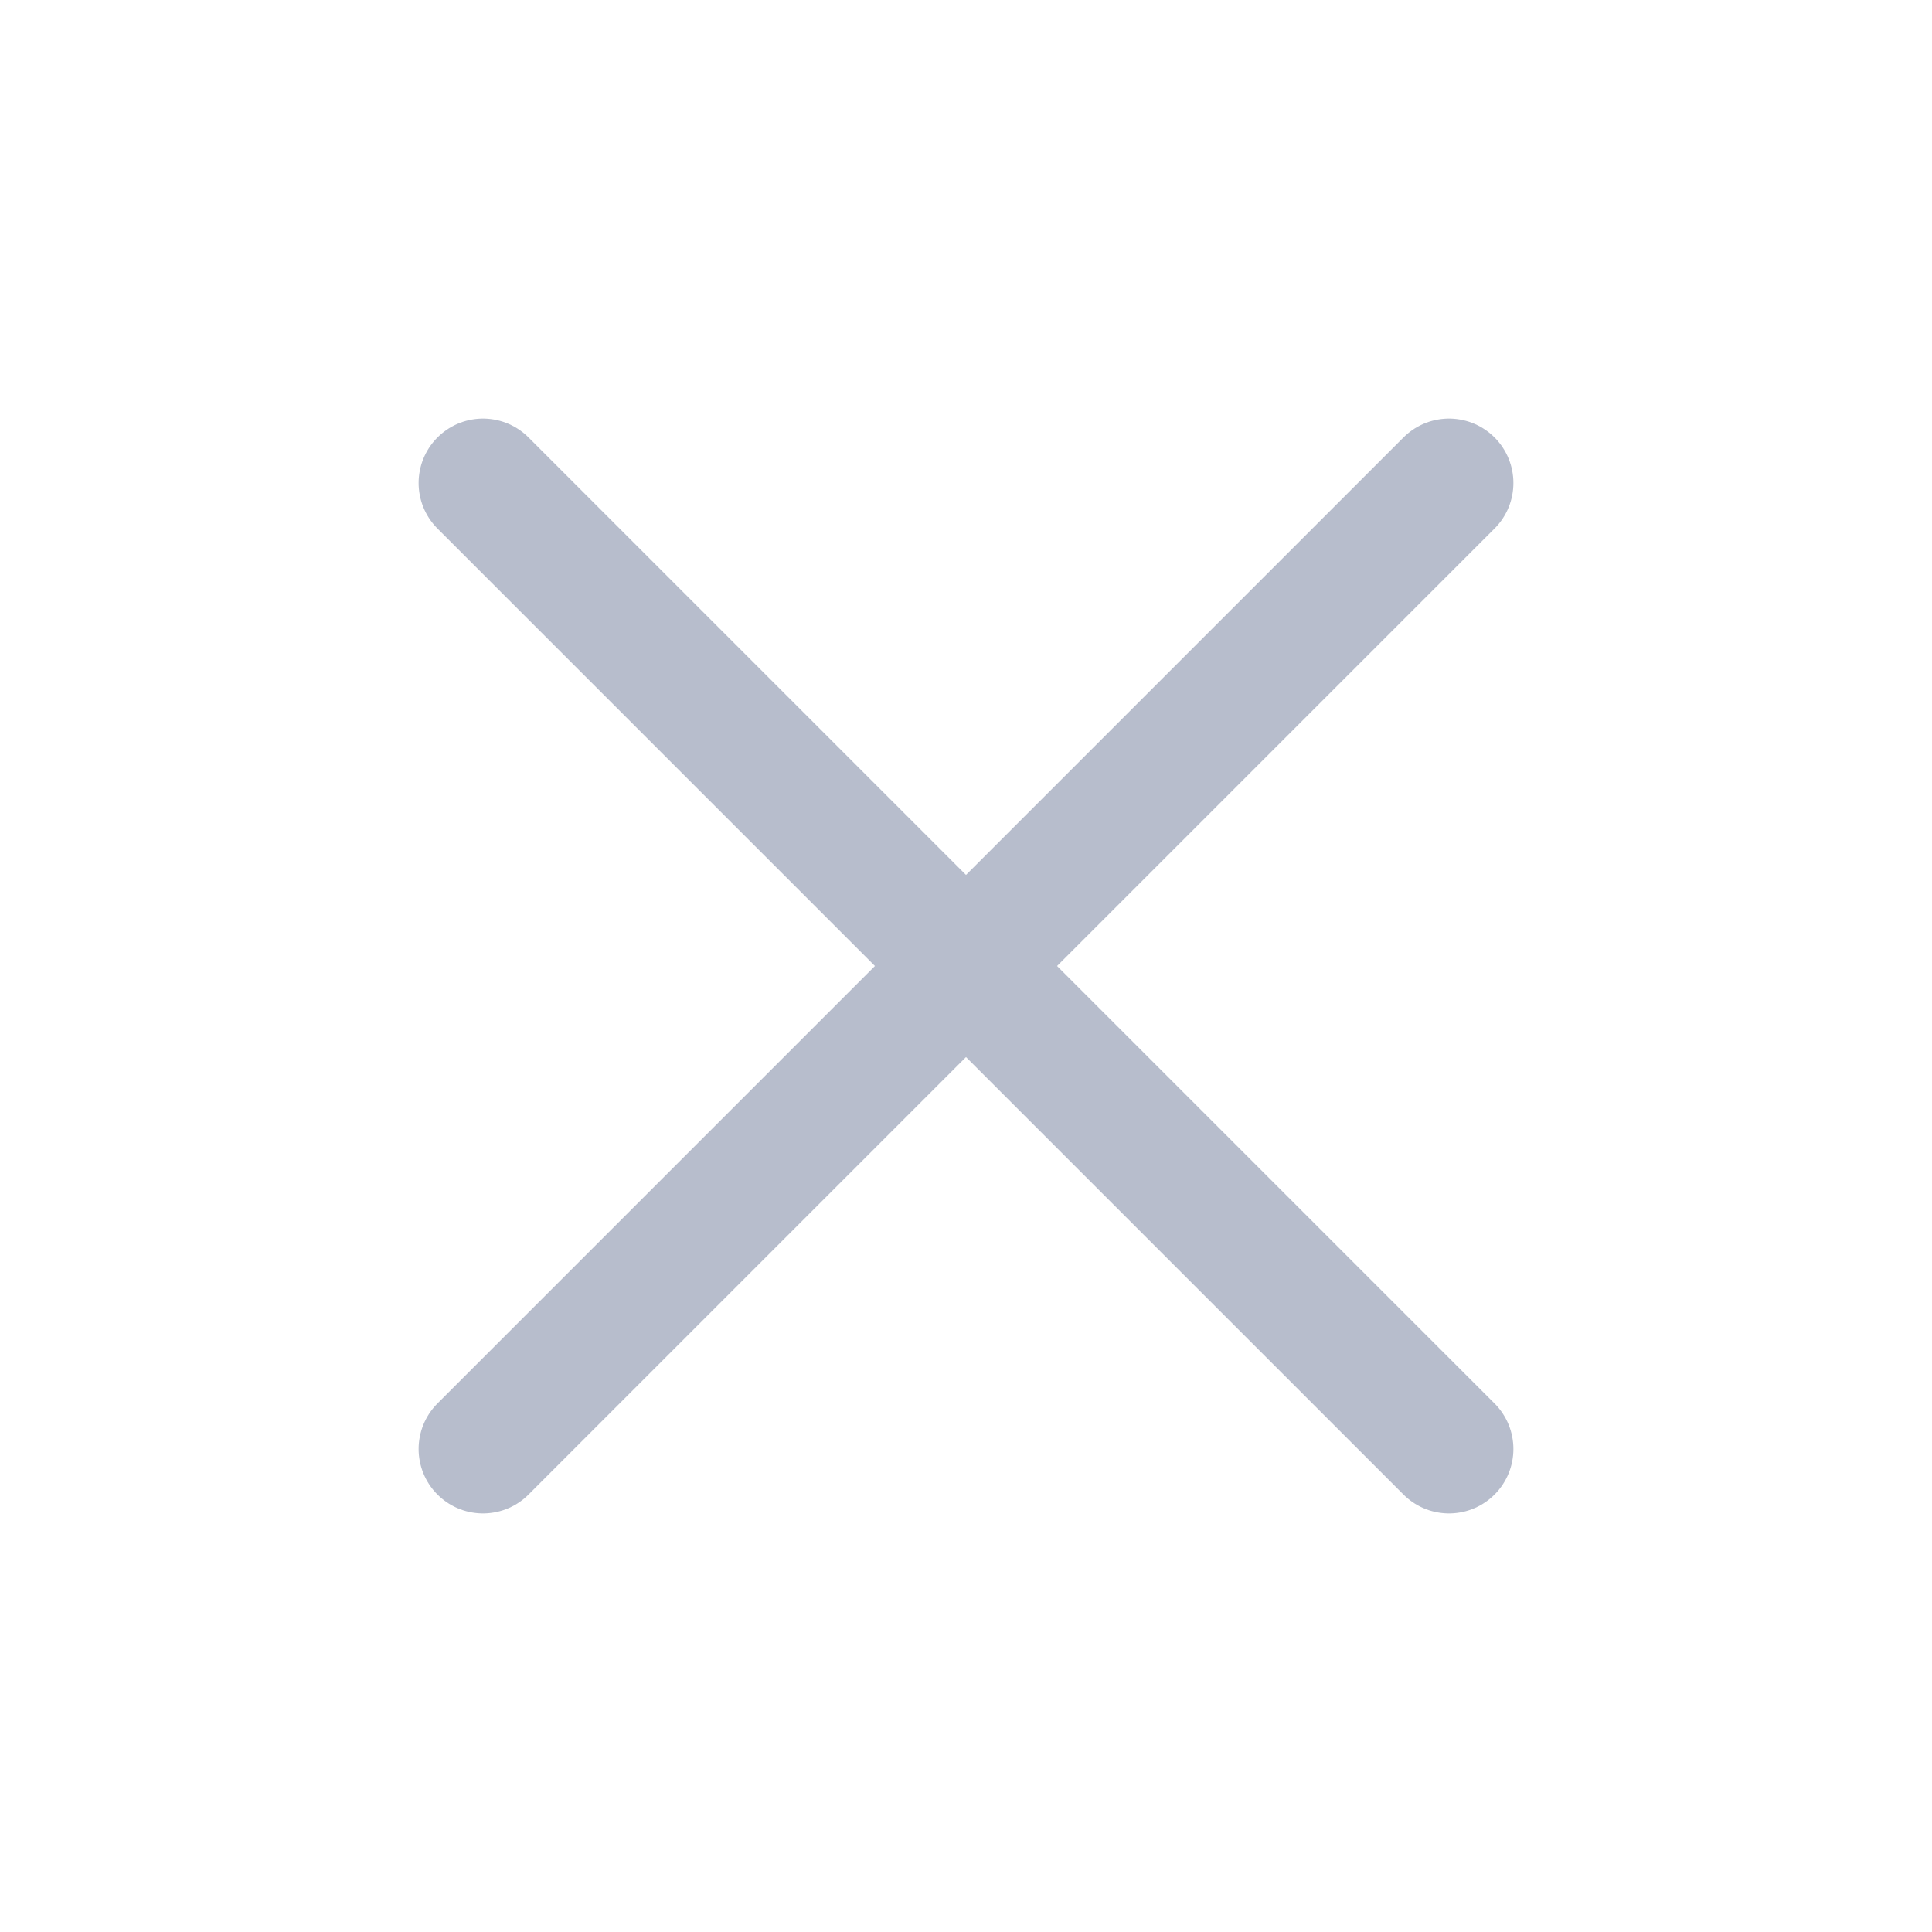
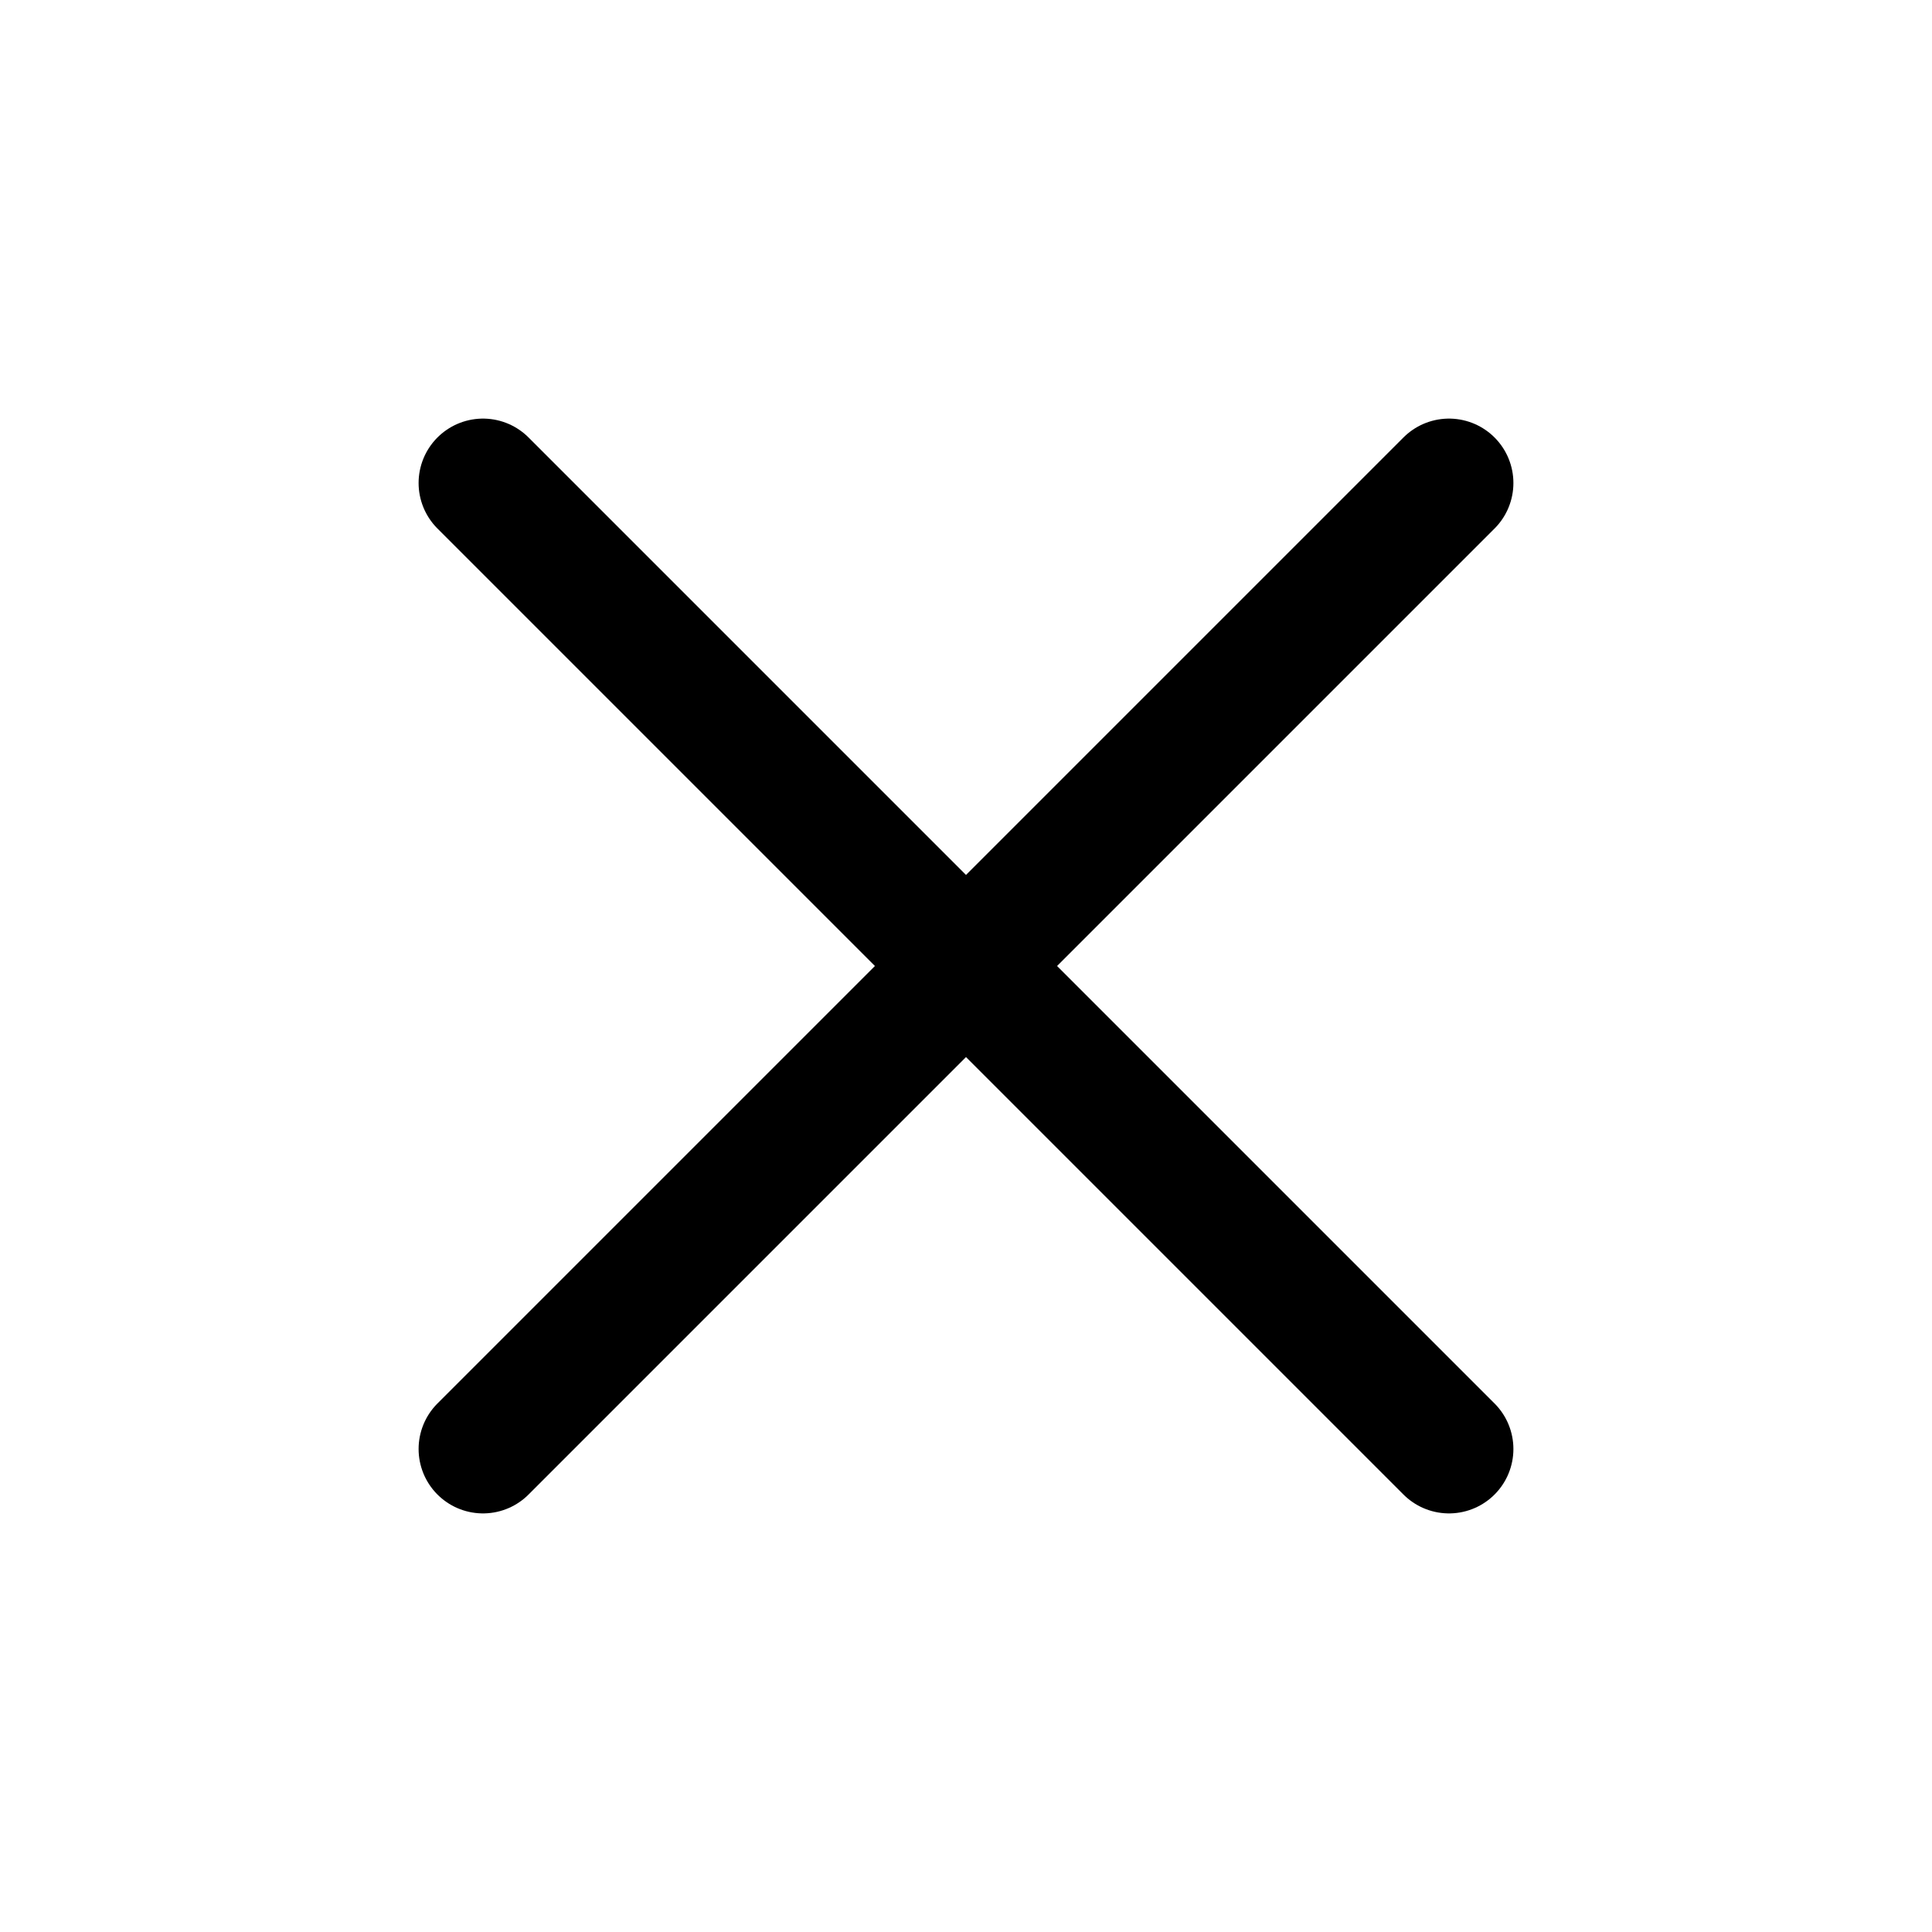
<svg xmlns="http://www.w3.org/2000/svg" width="30" height="30" viewBox="0 0 30 30" fill="none">
-   <path d="M22.5 7.5L7.5 22.5" stroke="#B7BDCC" stroke-width="2" stroke-linecap="round" stroke-linejoin="round" />
-   <path d="M7.5 7.5L22.5 22.5" stroke="#B7BDCC" stroke-width="2" stroke-linecap="round" stroke-linejoin="round" />
+   <path d="M22.5 7.5L7.5 22.5" stroke="currentColor" stroke-width="2" stroke-linecap="round" stroke-linejoin="round" />
+   <path d="M7.5 7.5L22.5 22.5" stroke="currentColor" stroke-width="2" stroke-linecap="round" stroke-linejoin="round" />
</svg>
